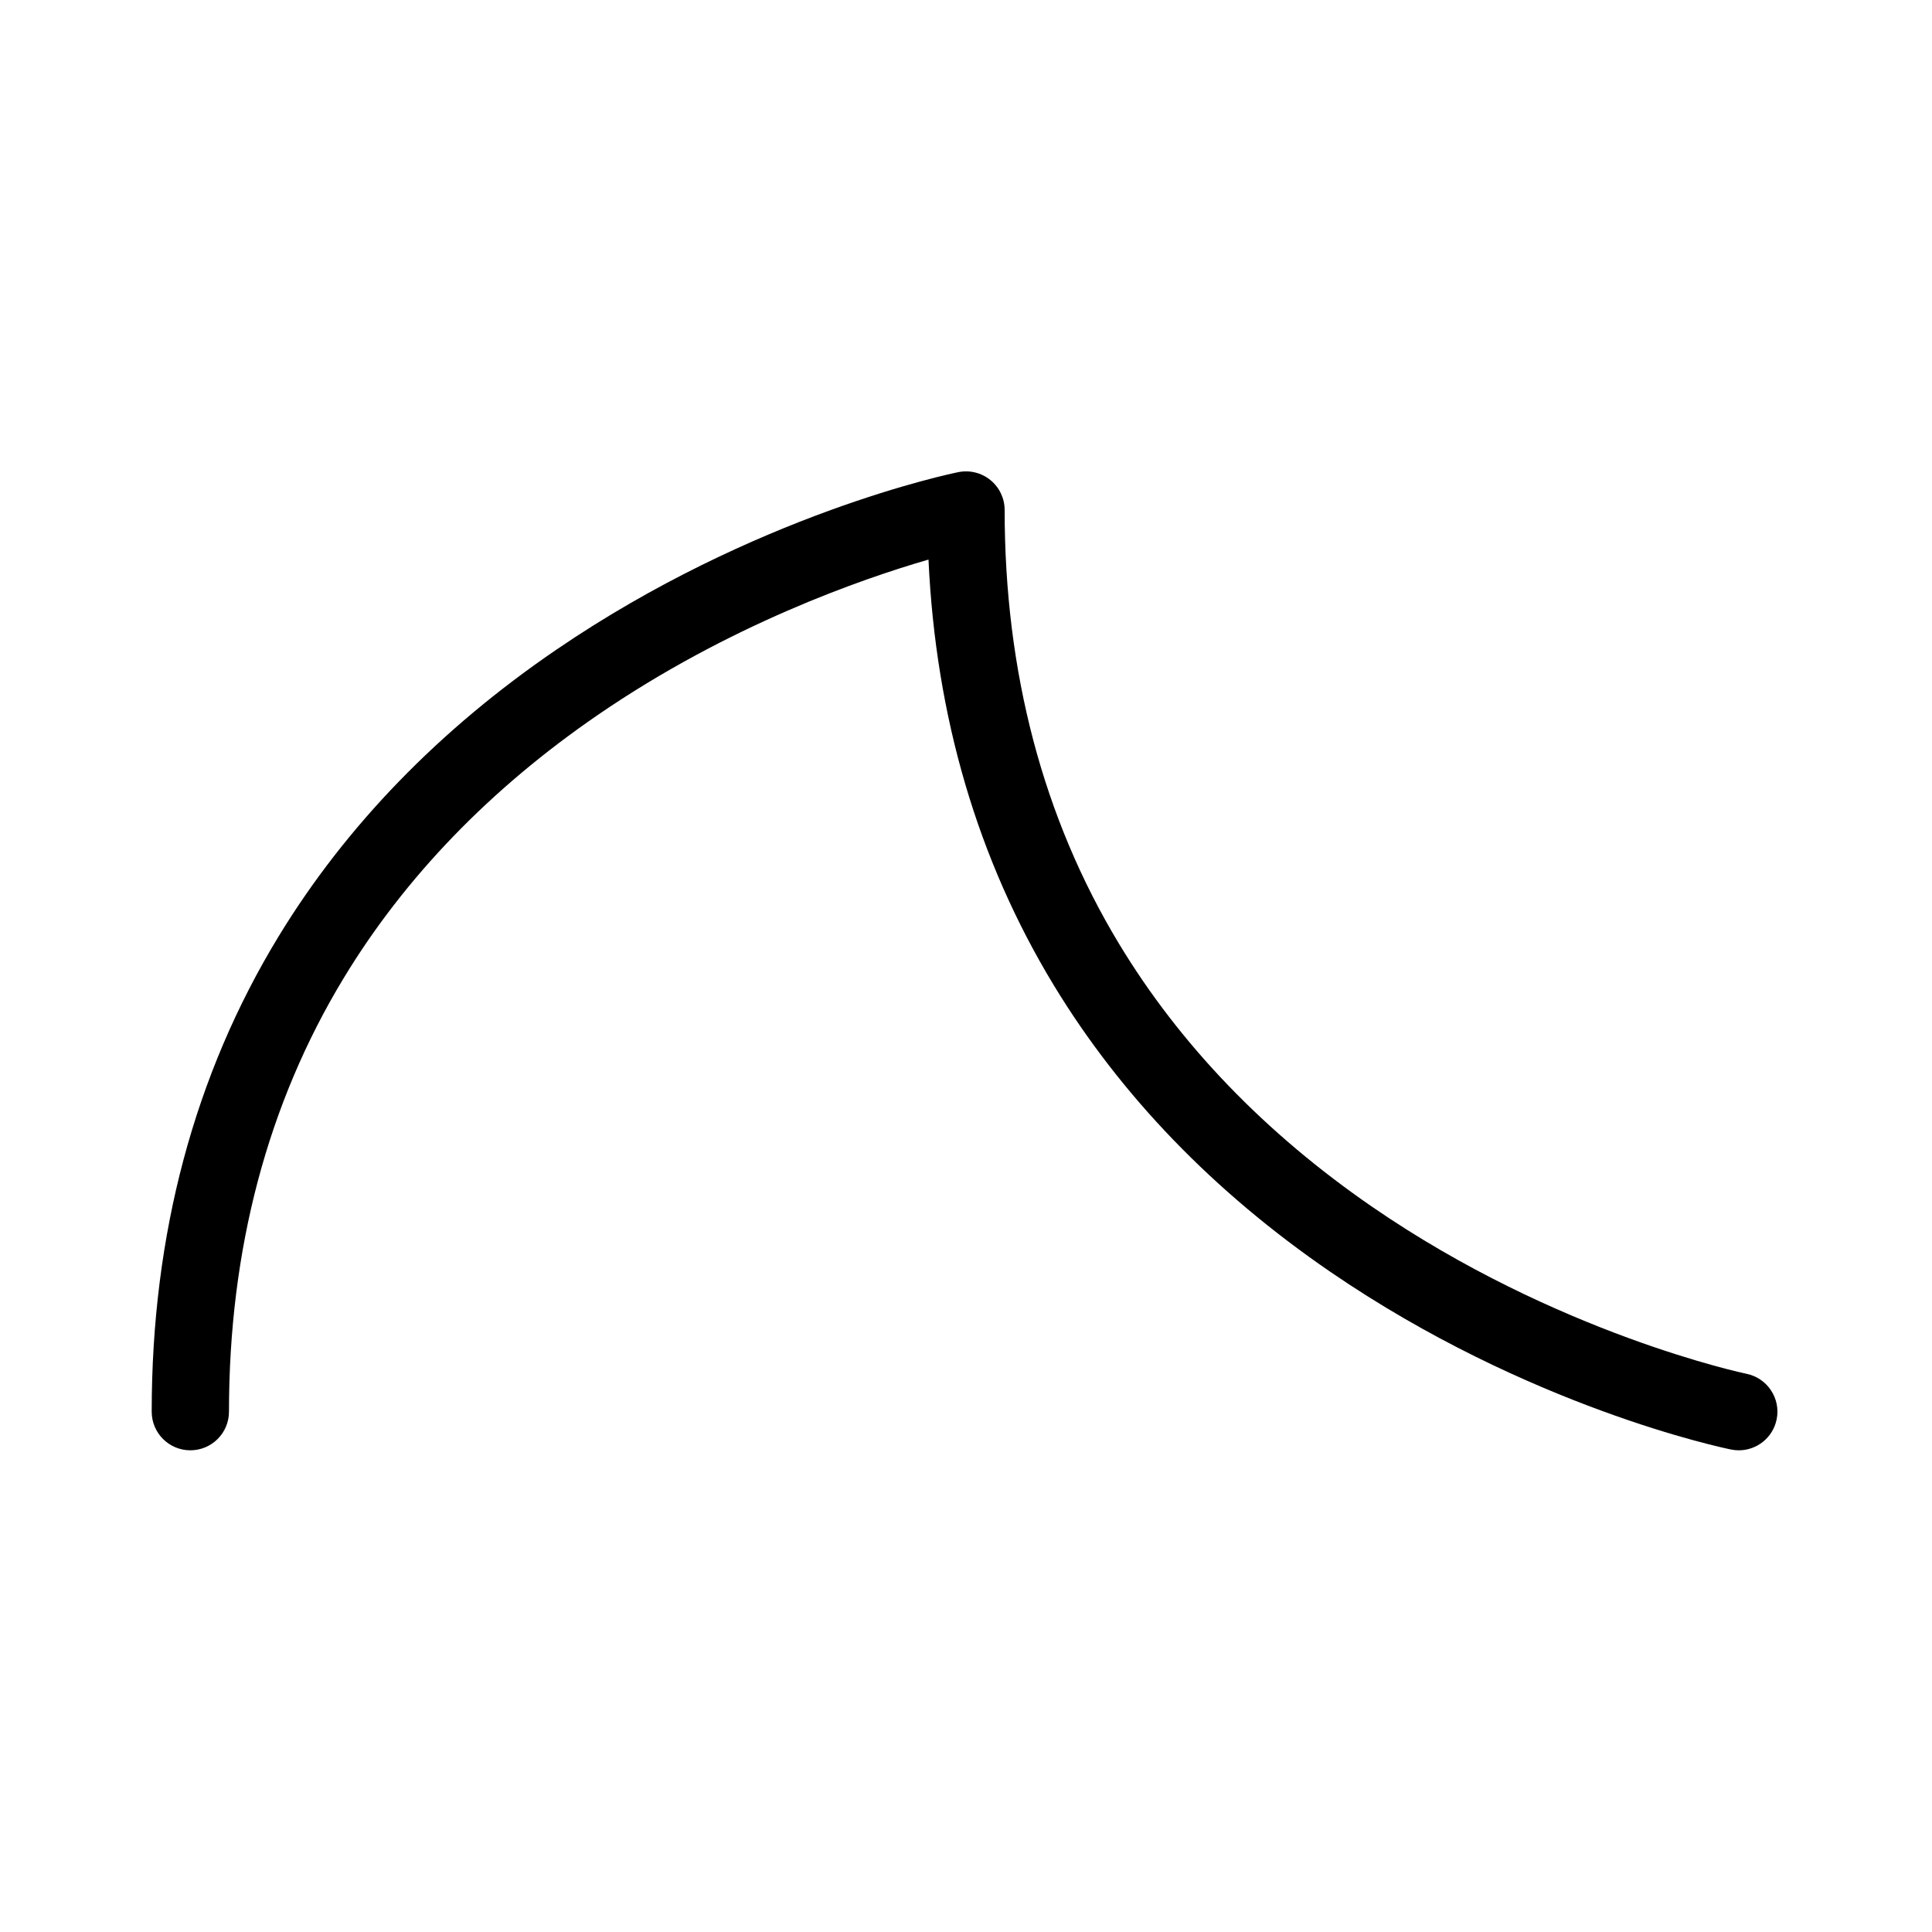
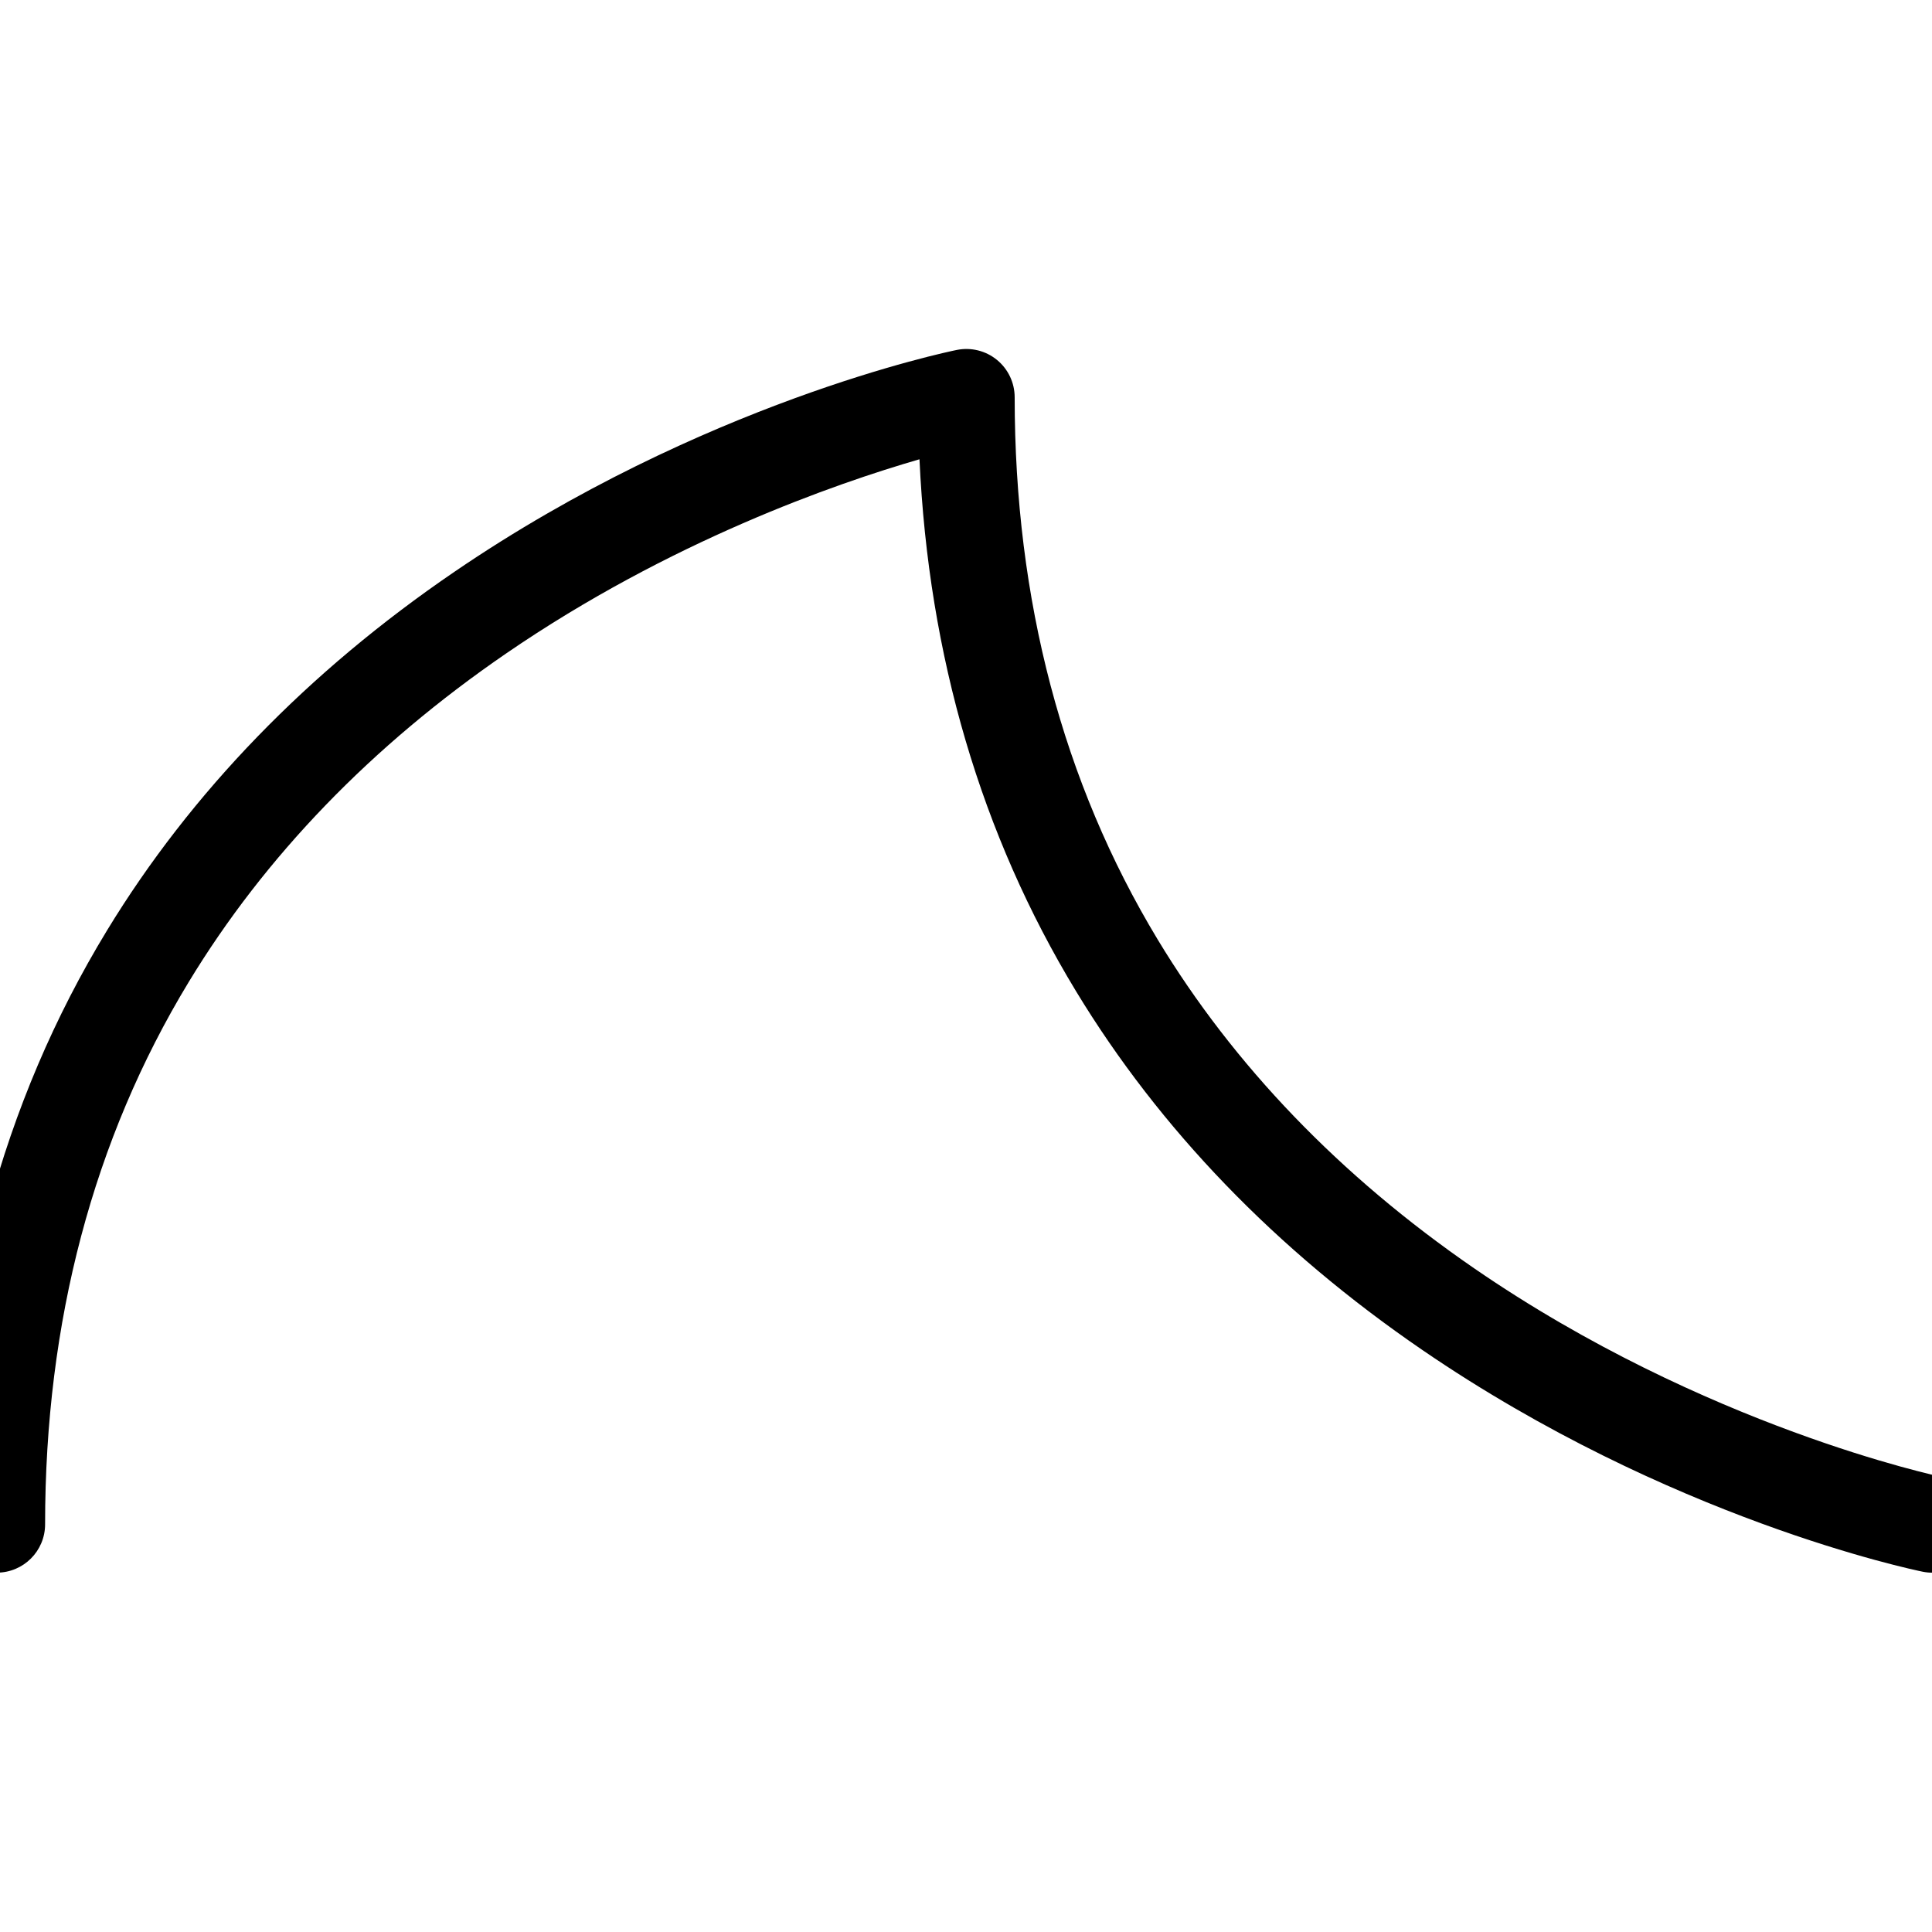
- <svg xmlns="http://www.w3.org/2000/svg" id="a" data-name="layer1" width="1000" height="1000" viewBox="0 0 1000 1000">
-   <path d="M900.02,750.679c-1.319,0-2.656-.131-4-.404-4.245-.862-105.149-21.918-207.321-91.896-60.423-41.384-108.636-91.341-143.298-148.485-39.31-64.804-61.065-138.786-64.815-220.253-34.802,10.078-103.415,33.941-171.154,80.411-55.633,38.166-99.877,83.974-131.506,136.154-39.42,65.034-59.407,140.556-59.407,224.468,0,11.046-8.954,20-20,20s-20-8.954-20-20c0-91.645,22.087-174.391,65.648-245.939,34.79-57.142,83.178-107.096,143.82-148.476,102.533-69.966,203.787-91.017,208.048-91.879,5.877-1.188,11.984.324,16.628,4.122,4.645,3.798,7.338,9.481,7.338,15.481,0,83.921,19.915,159.452,59.191,224.491,31.509,52.178,75.586,97.983,131.006,136.146,95.543,65.79,192.828,86.26,193.8,86.458,10.814,2.216,17.797,12.776,15.591,23.592-1.933,9.473-10.262,16.008-19.568,16.008Z" fill="#000" stroke-width="0" />
+ <svg xmlns="http://www.w3.org/2000/svg" id="a" data-name="layer1" viewBox="0 0 1000 1000">
+   <path d="M1000.21,814.02c-1.65,0-3.32-.16-5-.5-5.31-1.08-131.44-27.4-259.15-114.87-75.53-51.73-135.79-114.18-179.12-185.61-49.14-81-76.33-173.48-81.02-275.32-43.5,12.6-129.27,42.43-213.94,100.51-69.54,47.71-124.85,104.97-164.38,170.19-49.27,81.29-74.26,175.7-74.26,280.58,0,13.81-11.19,25-25,25s-25-11.19-25-25c0-114.56,27.61-217.99,82.06-307.42,43.49-71.43,103.97-133.87,179.78-185.6,128.17-87.46,254.73-113.77,260.06-114.85,7.35-1.48,14.98.4,20.78,5.15,5.81,4.75,9.17,11.85,9.17,19.35,0,104.9,24.89,199.31,73.99,280.61,39.39,65.22,94.48,122.48,163.76,170.18,119.43,82.24,241.04,107.82,242.25,108.07,13.52,2.77,22.25,15.97,19.49,29.49-2.42,11.84-12.83,20.01-24.46,20.01Z" />
</svg>
